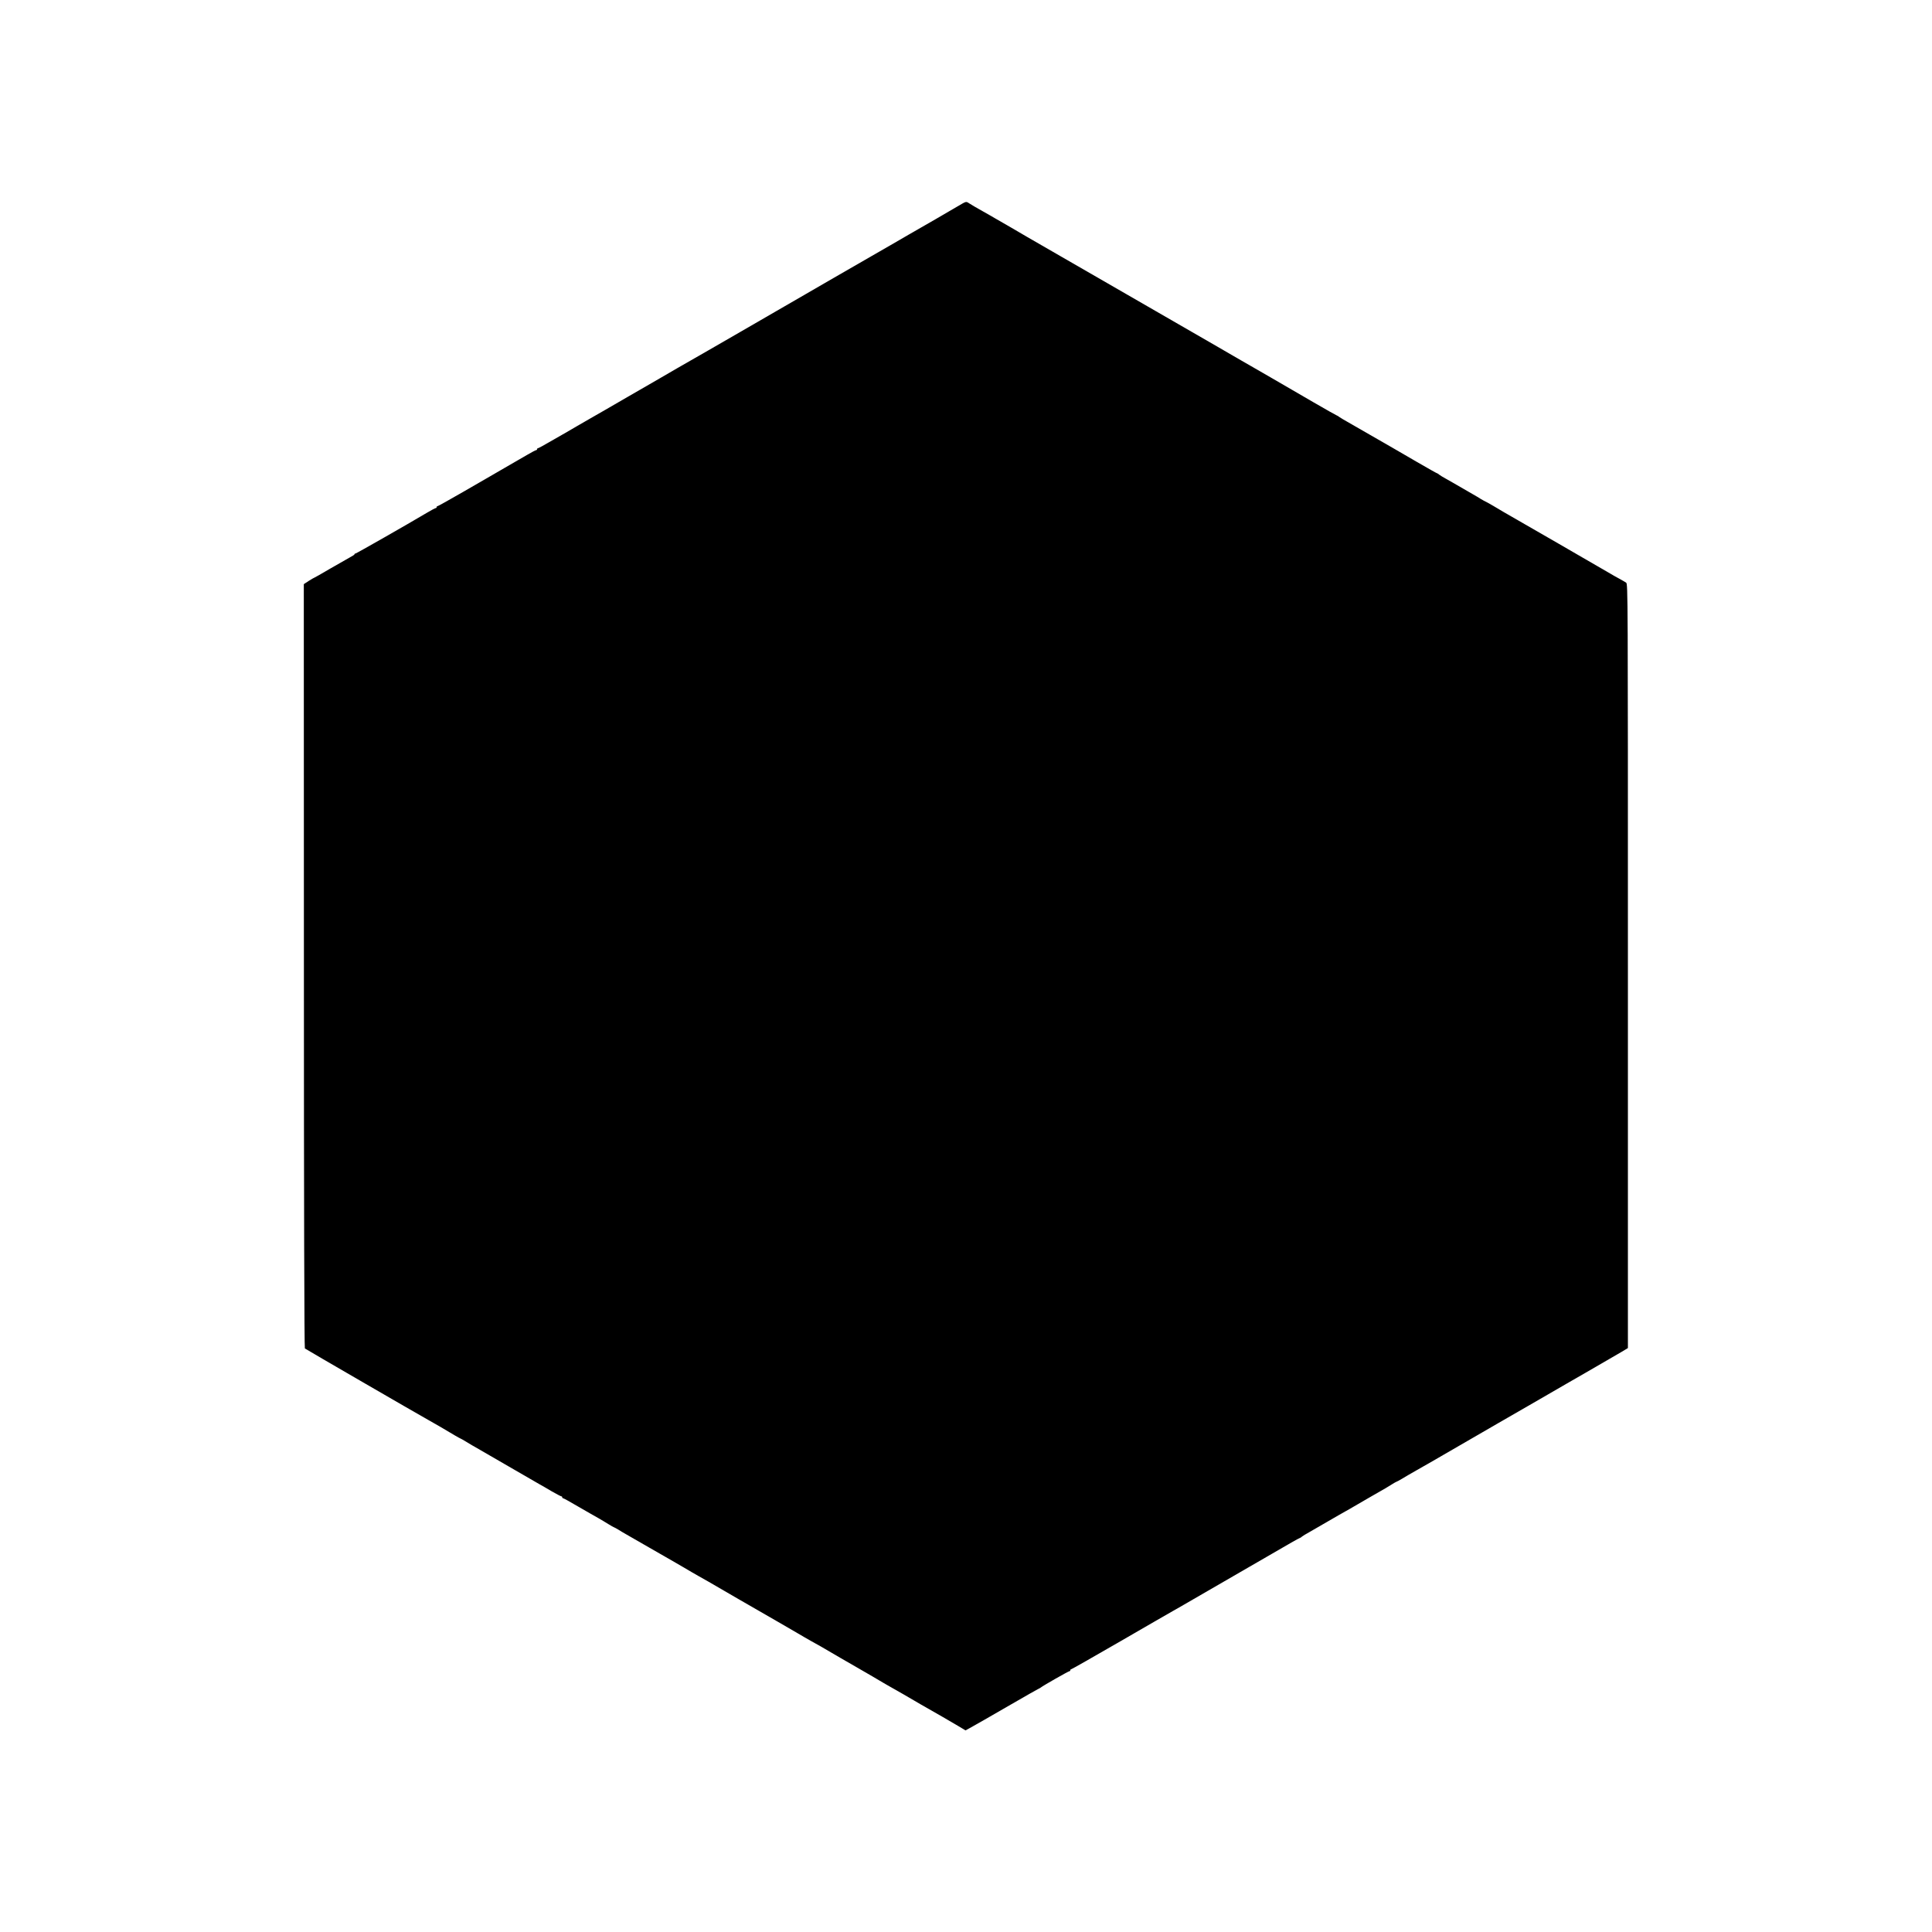
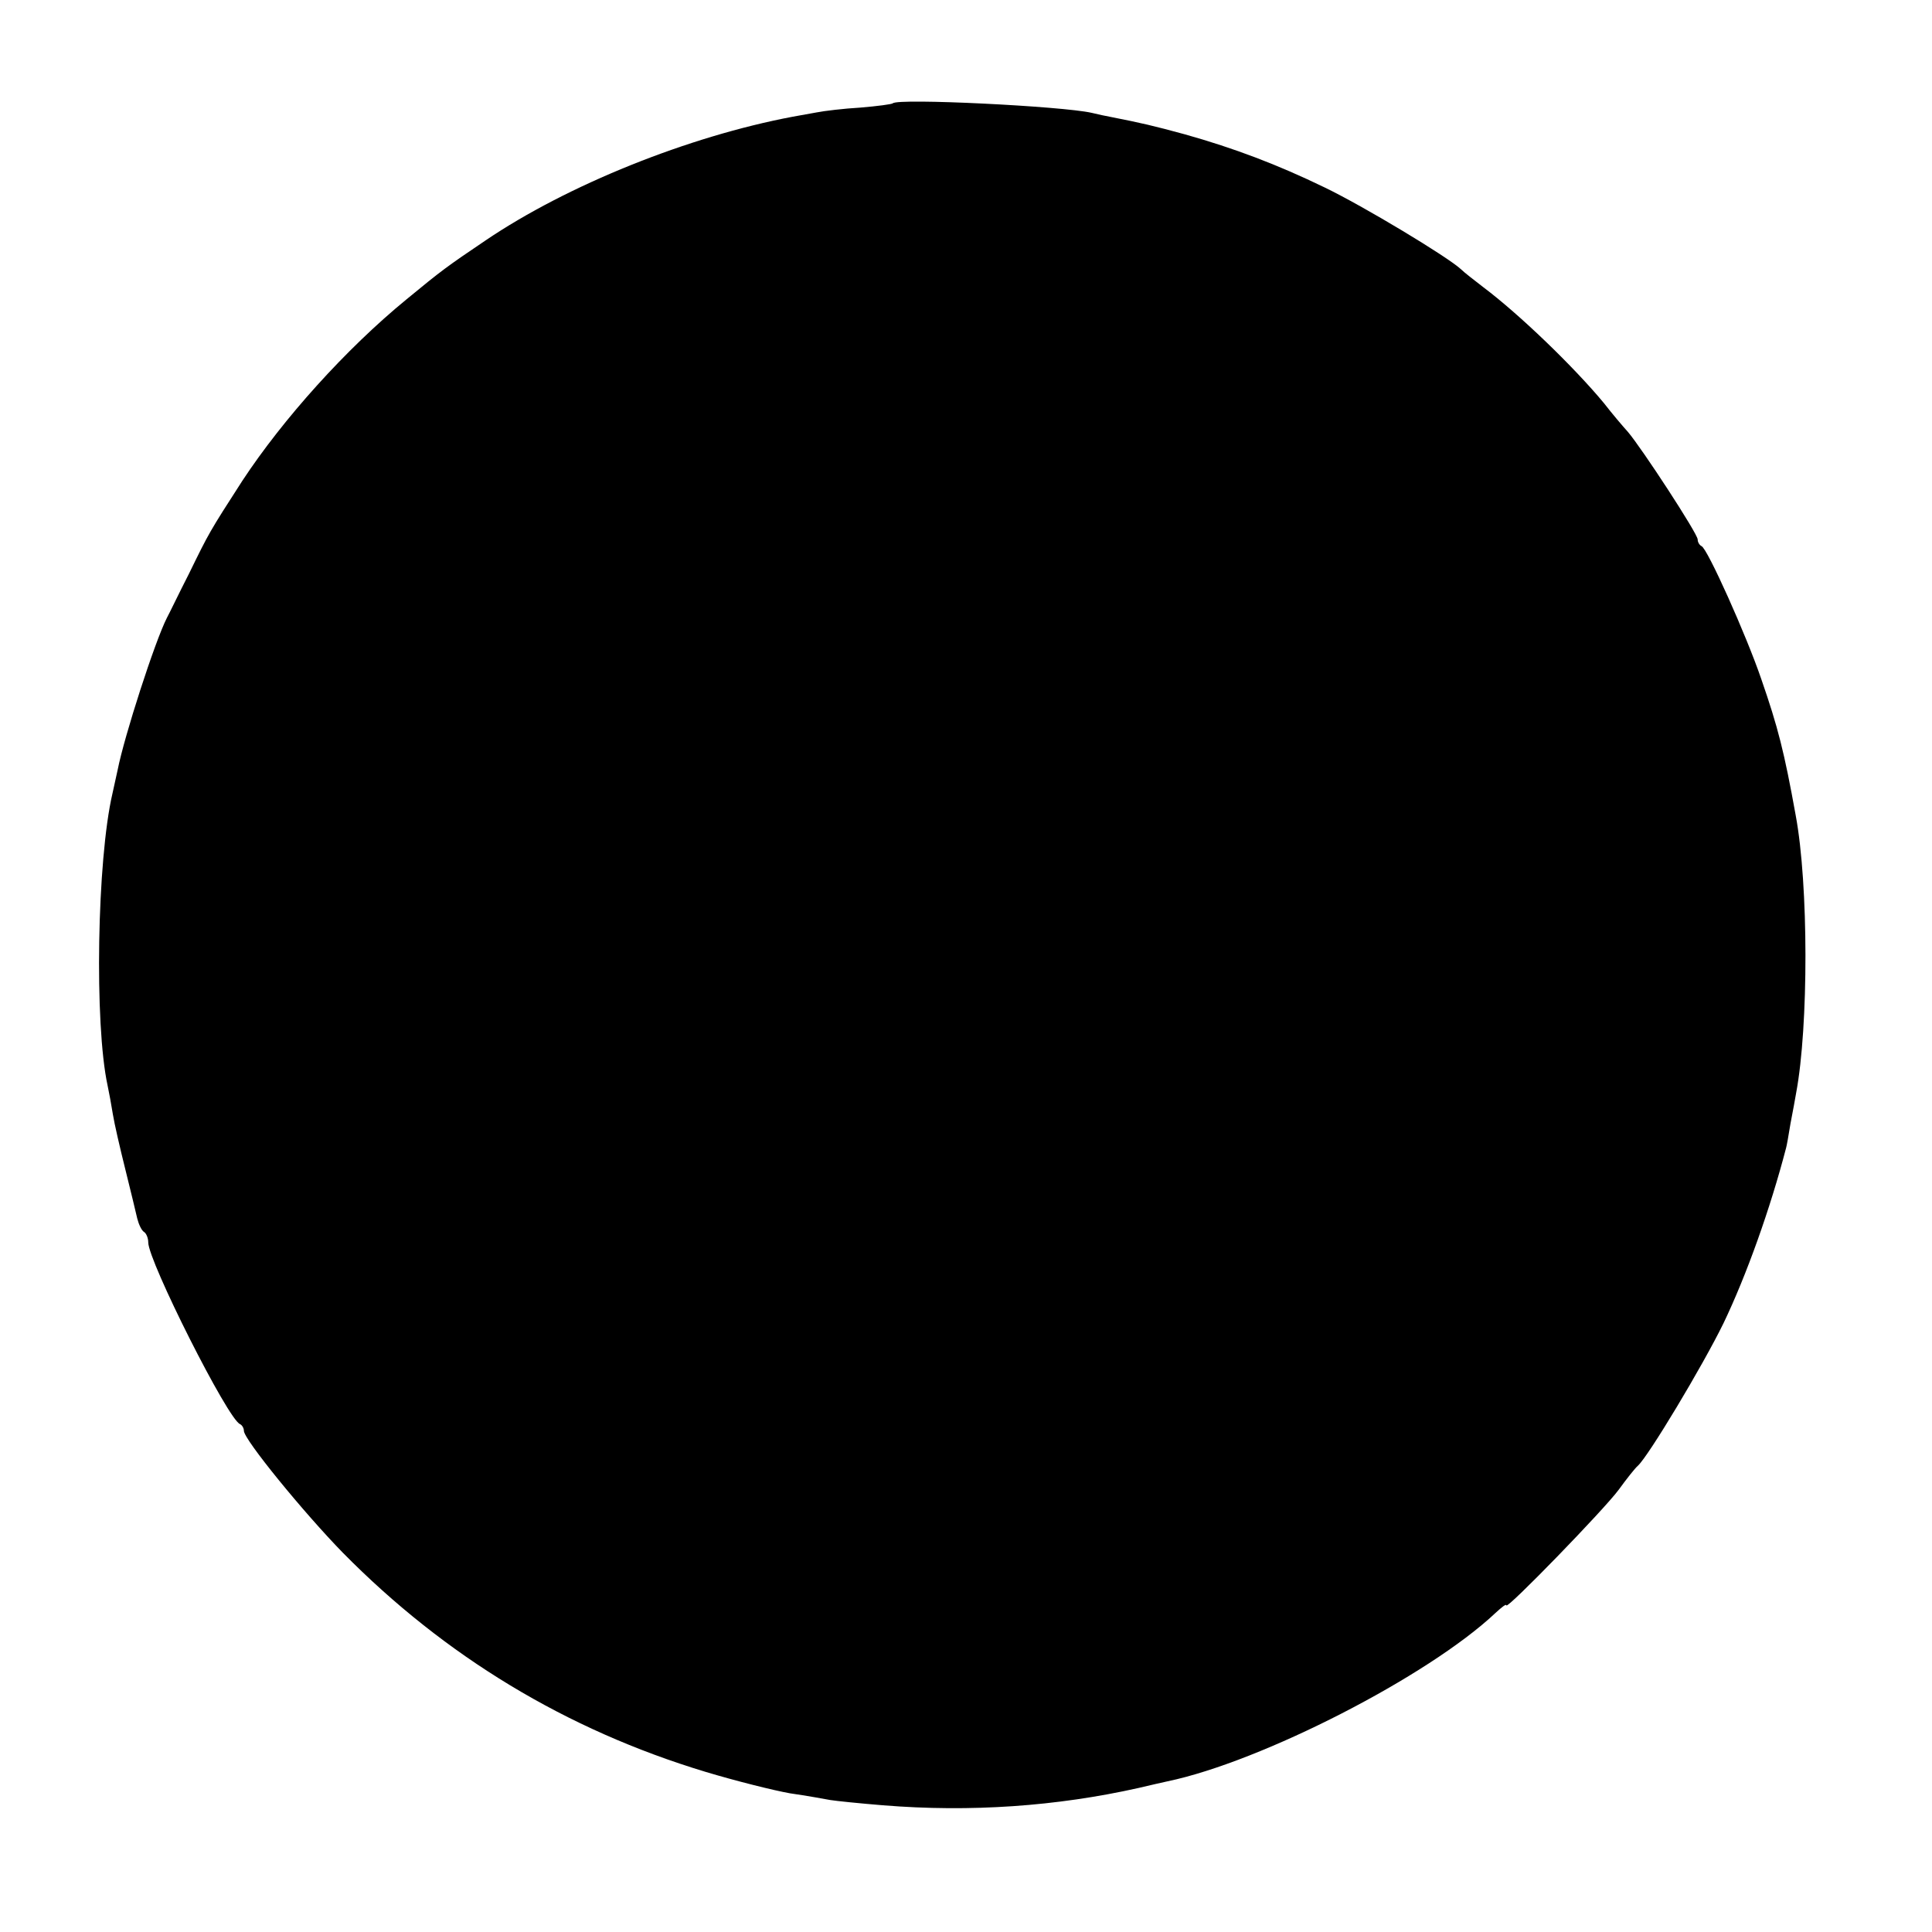
- <svg xmlns="http://www.w3.org/2000/svg" version="1.0" width="2000pt" height="2000pt" viewBox="0 0 2000 2000" preserveAspectRatio="xMidYMid meet">
-   <g transform="translate(0,2000) scale(0.1,-0.1)" fill="#000000" stroke="none">
-     <path d="M9970 17897 c-14 -8 -63 -36 -110 -64 -69 -41 -252 -147 -455 -263 -16 -9 -86 -50 -155 -90 -115 -66 -555 -320 -625 -360 -16 -10 -145 -84 -285 -165 -140 -81 -276 -159 -301 -174 -67 -38 -335 -193 -370 -214 -85 -49 -587 -339 -659 -379 -19 -11 -91 -53 -160 -93 -69 -40 -170 -98 -225 -130 -55 -32 -113 -66 -130 -75 -126 -73 -357 -207 -390 -225 -22 -13 -80 -46 -130 -75 -49 -29 -103 -60 -120 -70 -16 -9 -86 -49 -154 -88 -68 -40 -127 -72 -132 -72 -5 0 -9 -4 -9 -10 0 -5 -5 -10 -10 -10 -6 0 -45 -21 -88 -46 -42 -25 -86 -50 -97 -56 -11 -7 -74 -43 -140 -81 -66 -39 -133 -78 -150 -87 -16 -9 -144 -83 -284 -164 -139 -80 -257 -146 -262 -146 -5 0 -9 -4 -9 -10 0 -5 -4 -10 -10 -10 -5 0 -47 -22 -92 -49 -212 -126 -730 -421 -738 -421 -6 0 -10 -3 -10 -8 0 -4 -21 -18 -48 -32 -26 -14 -118 -67 -205 -117 -87 -51 -160 -93 -163 -93 -3 0 -28 -15 -57 -33 l-52 -34 1 -3951 c0 -2457 4 -3956 10 -3961 7 -7 1164 -677 1284 -744 38 -20 195 -112 273 -159 26 -15 49 -28 51 -28 2 0 33 -17 67 -38 35 -22 84 -50 109 -64 25 -14 171 -98 325 -188 154 -89 298 -172 320 -185 22 -12 80 -45 128 -74 49 -28 93 -51 98 -51 5 0 9 -4 9 -10 0 -5 4 -10 10 -10 5 0 76 -39 157 -87 82 -47 173 -100 203 -116 30 -17 78 -46 107 -64 29 -18 55 -33 58 -33 3 0 22 -11 43 -23 20 -13 57 -35 82 -49 25 -14 133 -76 240 -138 107 -62 211 -122 230 -132 57 -33 194 -112 211 -123 9 -5 43 -25 75 -43 32 -18 75 -42 94 -53 27 -17 580 -336 725 -419 30 -18 105 -61 205 -119 30 -17 62 -36 70 -41 8 -5 40 -23 70 -40 30 -16 73 -40 95 -53 61 -36 355 -207 400 -232 66 -38 218 -126 250 -146 17 -10 37 -22 45 -26 8 -4 80 -45 160 -91 80 -47 161 -94 180 -105 152 -86 327 -187 390 -225 l75 -45 60 33 c33 18 203 115 377 216 175 101 320 184 323 184 3 0 11 5 18 10 19 17 288 170 298 170 5 0 9 5 9 10 0 6 4 10 9 10 5 0 235 131 512 291 277 161 520 300 539 311 19 11 49 28 67 38 27 16 934 540 1162 672 46 26 86 48 89 48 3 0 13 6 21 14 9 7 41 27 71 43 48 27 261 150 308 178 9 6 40 23 67 38 28 15 65 37 84 48 38 23 304 176 336 194 11 6 39 23 62 38 24 15 45 27 47 27 3 0 29 14 58 31 52 31 85 51 151 88 18 10 91 52 163 93 71 42 377 218 679 393 303 174 622 359 710 410 88 51 178 103 200 115 55 31 285 165 369 214 l68 41 0 3954 c0 3854 0 3955 -18 3969 -11 7 -44 27 -74 43 -30 16 -69 38 -85 48 -31 19 -1042 603 -1105 638 -19 11 -70 41 -113 67 -43 25 -81 46 -83 46 -2 0 -21 11 -42 23 -20 13 -57 35 -82 49 -25 14 -85 49 -135 78 -49 29 -115 66 -145 83 -30 16 -62 36 -71 43 -8 8 -18 14 -21 14 -4 0 -98 53 -210 118 -111 65 -223 130 -248 144 -25 14 -133 76 -240 138 -107 62 -215 124 -240 138 -25 14 -57 33 -72 43 -14 11 -28 19 -31 19 -3 0 -113 62 -244 138 -131 77 -323 188 -427 248 -104 60 -200 116 -215 124 -14 8 -60 35 -101 58 -41 23 -82 47 -90 52 -8 5 -80 47 -160 93 -285 164 -699 403 -945 545 -309 178 -640 369 -680 392 -108 62 -333 192 -345 199 -8 5 -80 47 -159 93 -80 46 -156 90 -170 98 -14 9 -73 42 -131 75 -58 32 -117 67 -132 77 -31 21 -36 22 -68 5z" />
+ <svg xmlns="http://www.w3.org/2000/svg" version="1.0" width="404pt" height="404pt" viewBox="0 0 404 404" preserveAspectRatio="xMidYMid meet">
+   <g transform="translate(0,404) scale(0.1,-0.1)" fill="#000000" stroke="none">
+     <path d="M1867 3824 c-2 -2 -32 -6 -68 -9 -35 -2 -76 -7 -91 -10 -16 -3 -38 -7 -50 -9 -218 -41 -472 -143 -643 -259 -80 -54 -91 -62 -165 -123 -127 -104 -258 -250 -343 -379 -69 -107 -70 -109 -112 -195 -21 -41 -41 -83 -46 -92 -25 -49 -89 -247 -103 -318 -3 -14 -8 -36 -11 -50 -32 -138 -38 -481 -10 -610 3 -14 8 -41 11 -60 3 -19 15 -71 26 -115 11 -44 22 -90 25 -103 3 -12 9 -25 14 -28 5 -3 9 -13 9 -22 0 -39 167 -371 192 -380 4 -2 8 -8 8 -14 0 -18 125 -171 207 -255 214 -217 467 -370 758 -458 63 -19 143 -39 177 -45 35 -5 73 -12 84 -14 12 -2 61 -7 110 -11 184 -15 364 -2 534 36 25 6 52 12 61 14 197 41 546 220 686 352 13 12 23 20 23 16 0 -10 205 201 235 242 16 22 34 45 40 50 22 20 135 208 179 298 48 100 98 240 131 367 1 3 5 25 9 50 5 25 10 54 12 65 26 139 26 435 -1 580 -24 133 -37 184 -72 285 -31 91 -113 274 -125 278 -4 2 -8 8 -8 14 0 12 -117 191 -146 225 -10 11 -33 38 -50 60 -63 76 -177 186 -253 243 -18 14 -39 30 -46 37 -28 26 -204 132 -285 171 -99 48 -189 82 -292 111 -66 18 -92 24 -153 36 -11 2 -30 6 -42 9 -61 14 -405 31 -416 20z" />
  </g>
</svg>
